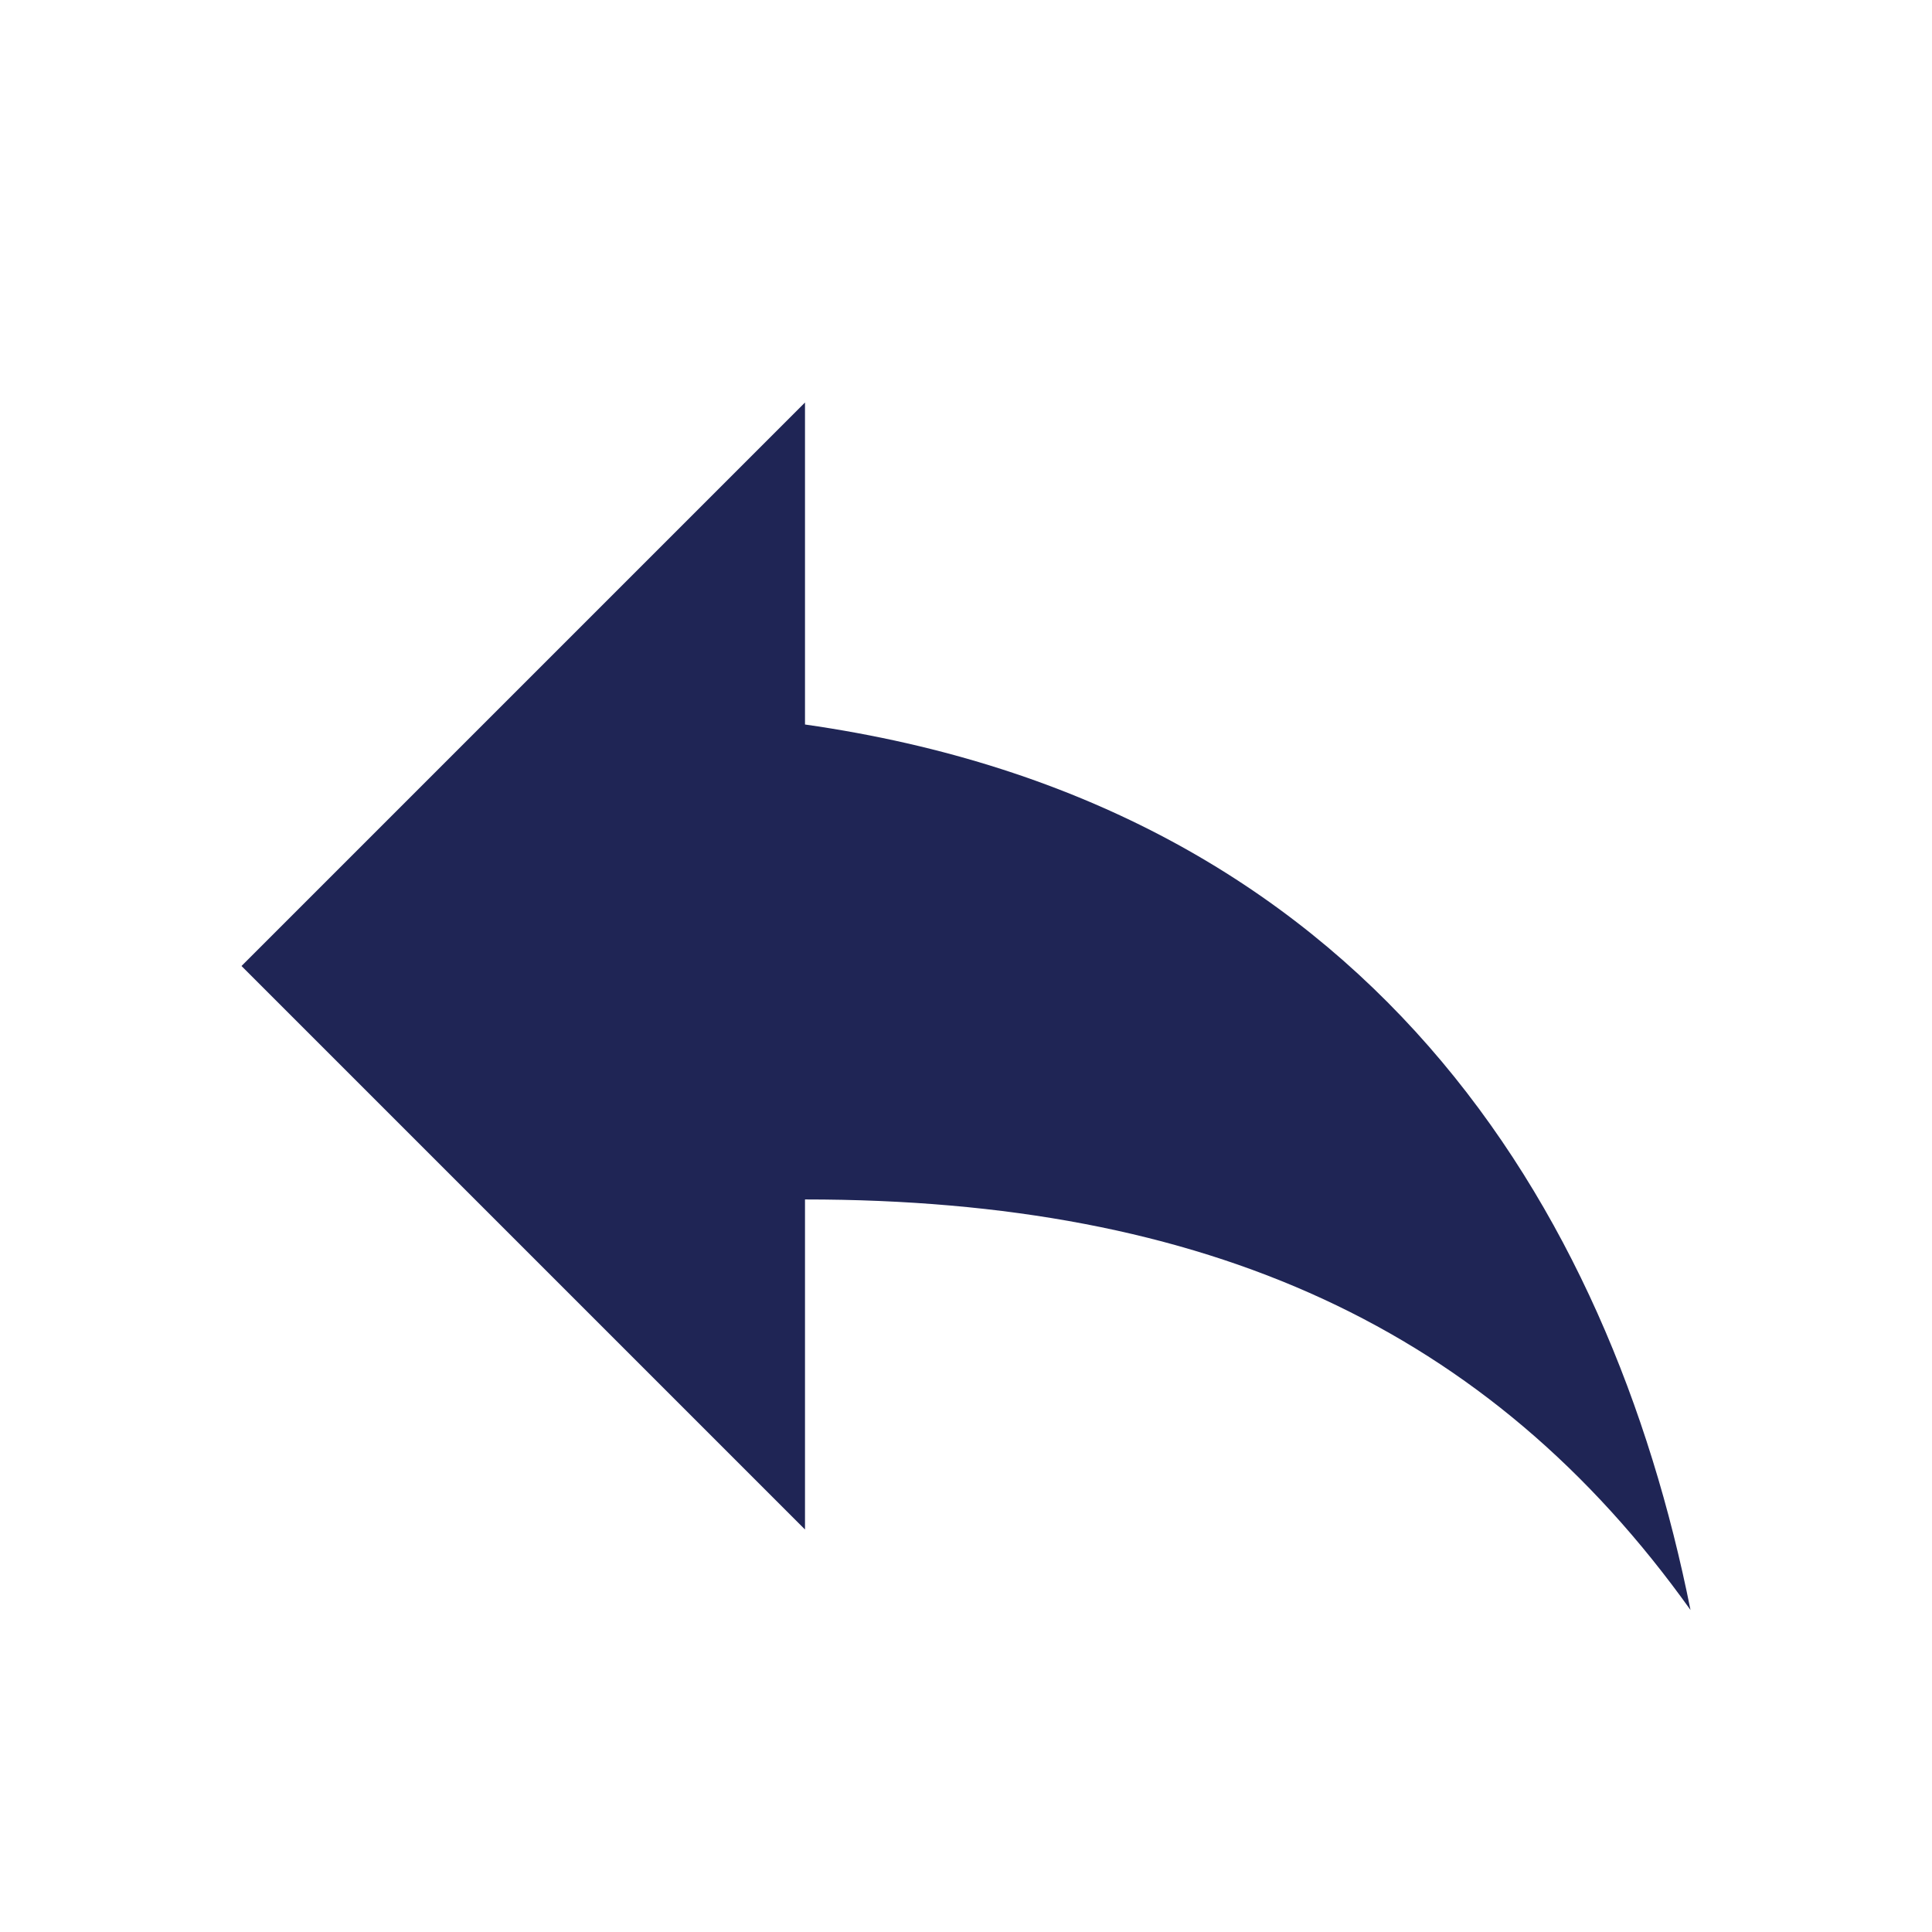
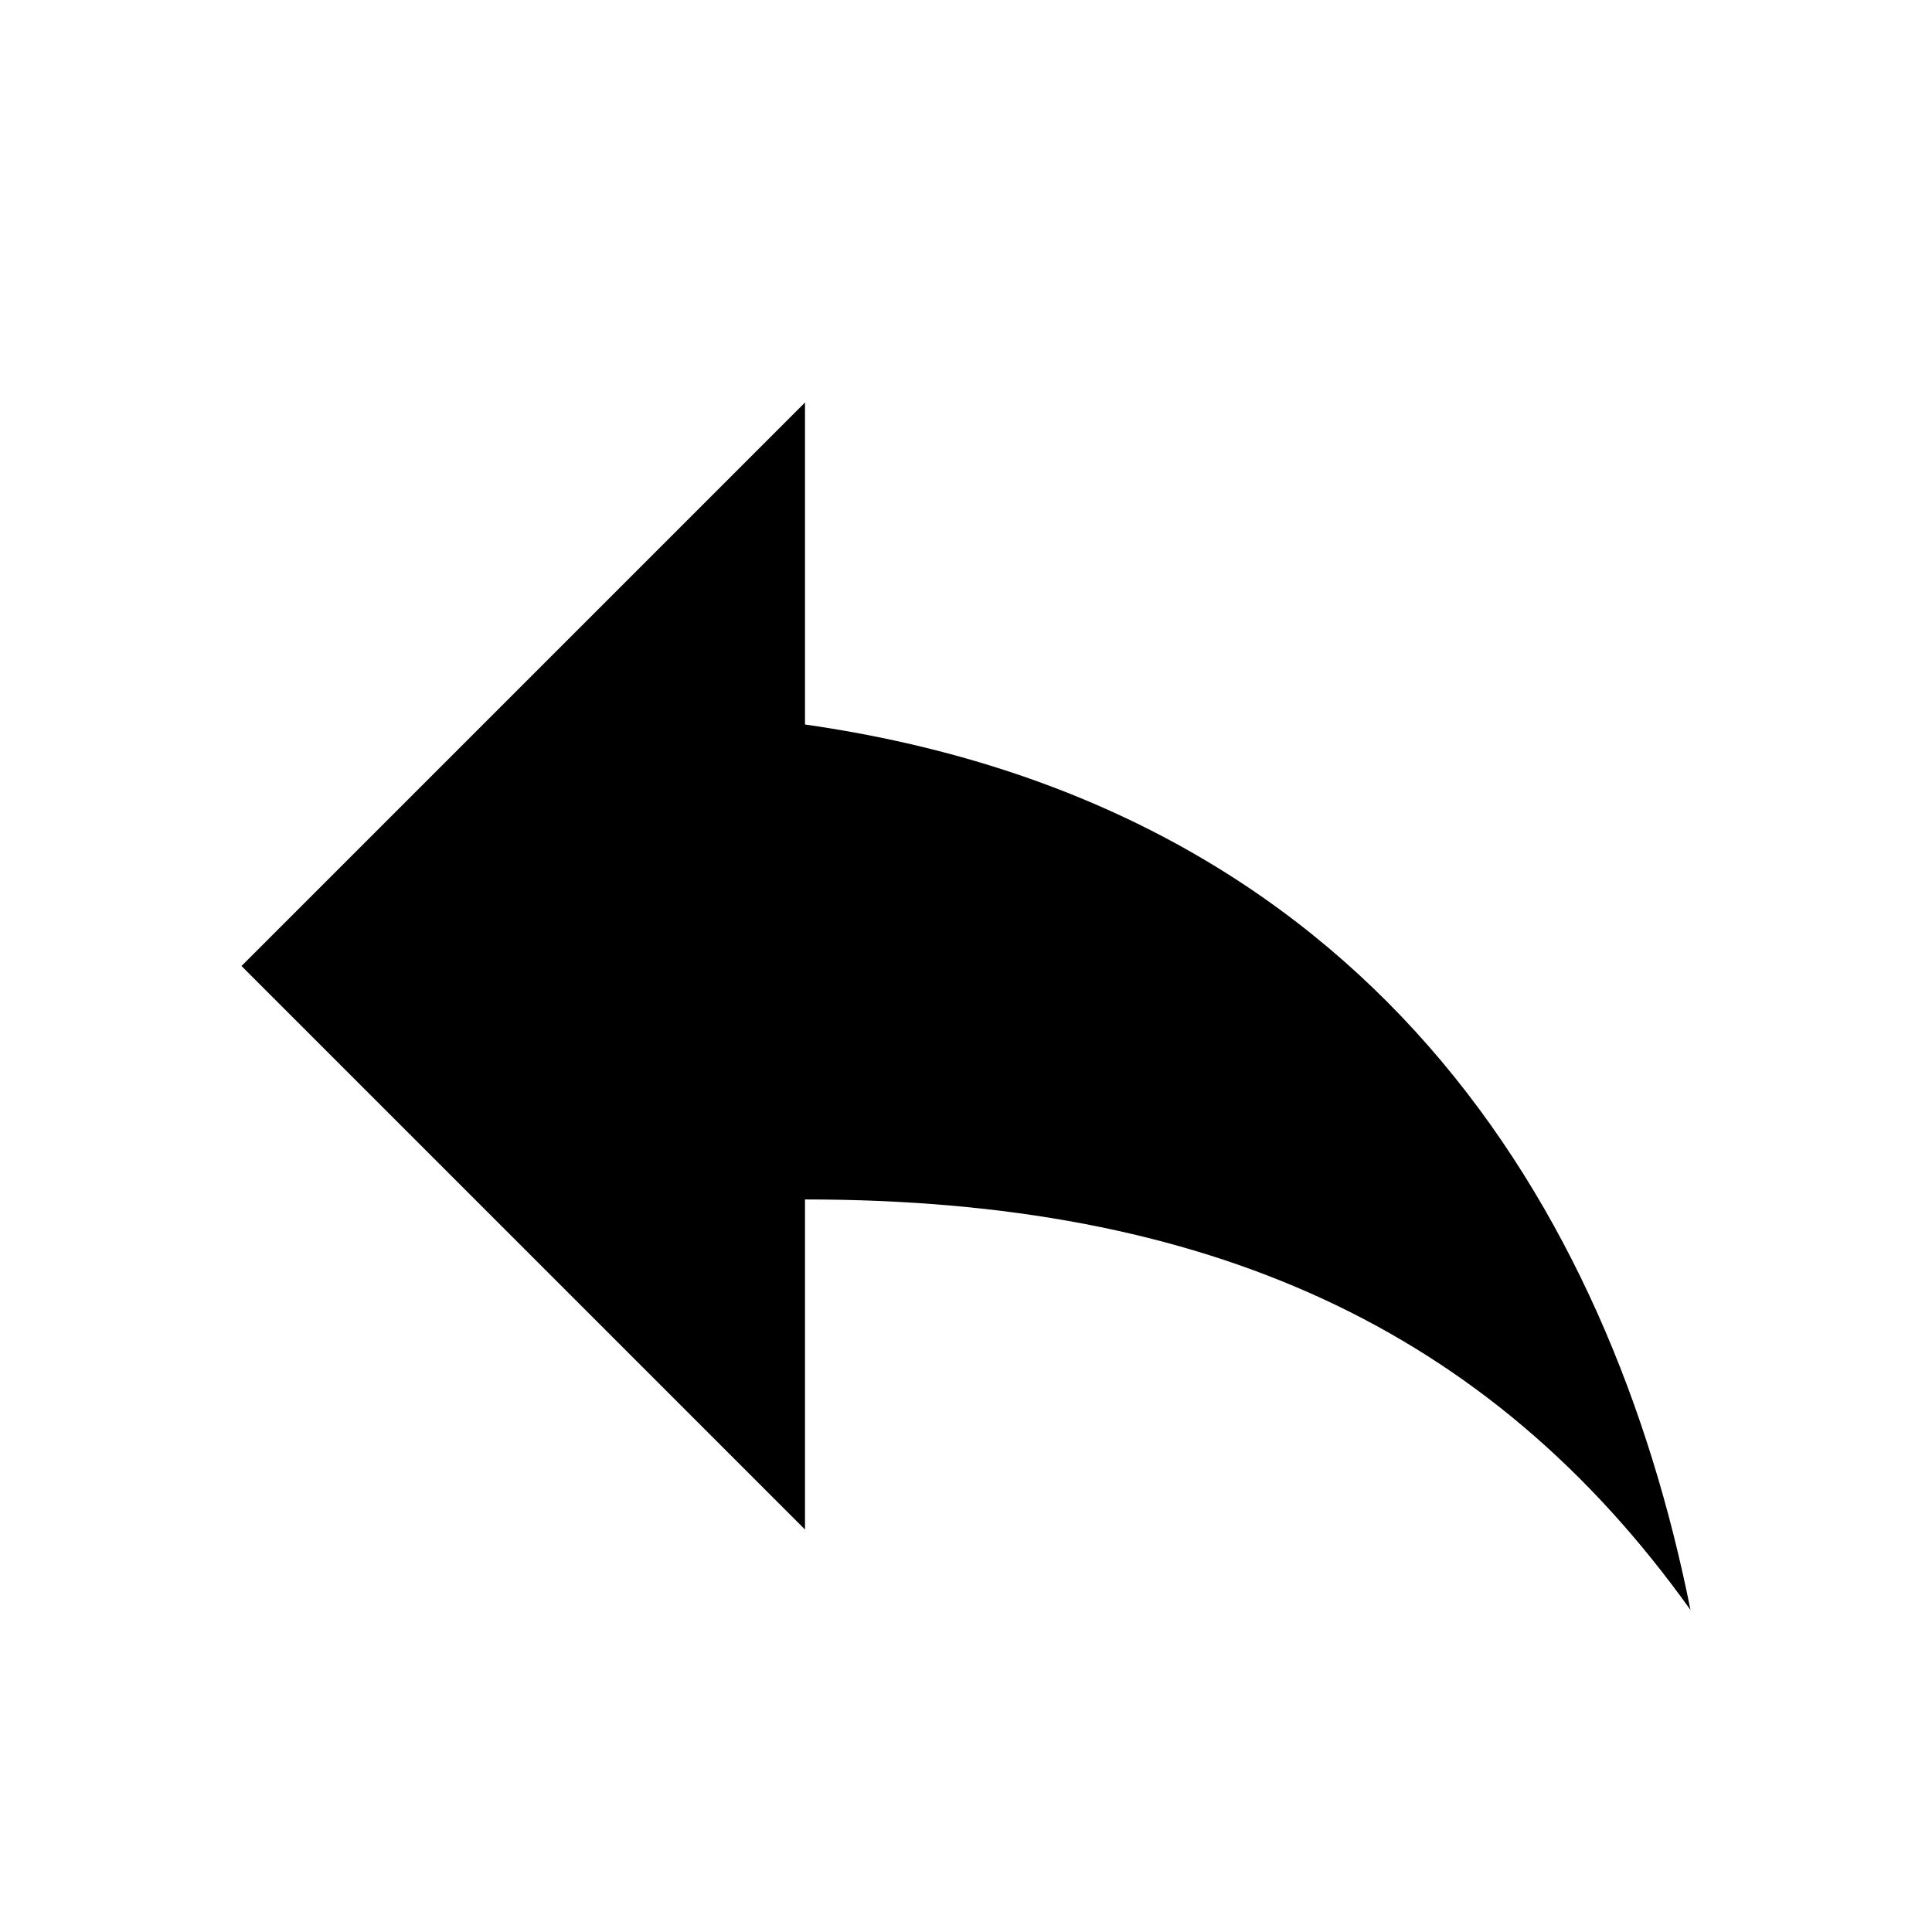
- <svg xmlns="http://www.w3.org/2000/svg" version="1.1" baseProfile="full" width="24" height="24" viewBox="0 0 24.00 24.00" enable-background="new 0 0 24.00 24.00" xml:space="preserve">
-   <path fill="#1f2555" stroke-linejoin="round" d="M 10,9L 10,5L 3,12L 10,19L 10,14.9C 15,14.9 18.5,16.5 21,20C 20,15 17,10 10,9 Z " />
+ <svg xmlns="http://www.w3.org/2000/svg" version="1.1" id="Layer_1" x="0px" y="0px" viewBox="0 0 24 24" enable-background="new 0 0 24 24" xml:space="preserve">
+   <path d="M10,9V5l-7,7l7,7v-4.1c5,0,8.5,1.6,11,5.1C20,15,17,10,10,9z" />
</svg>
